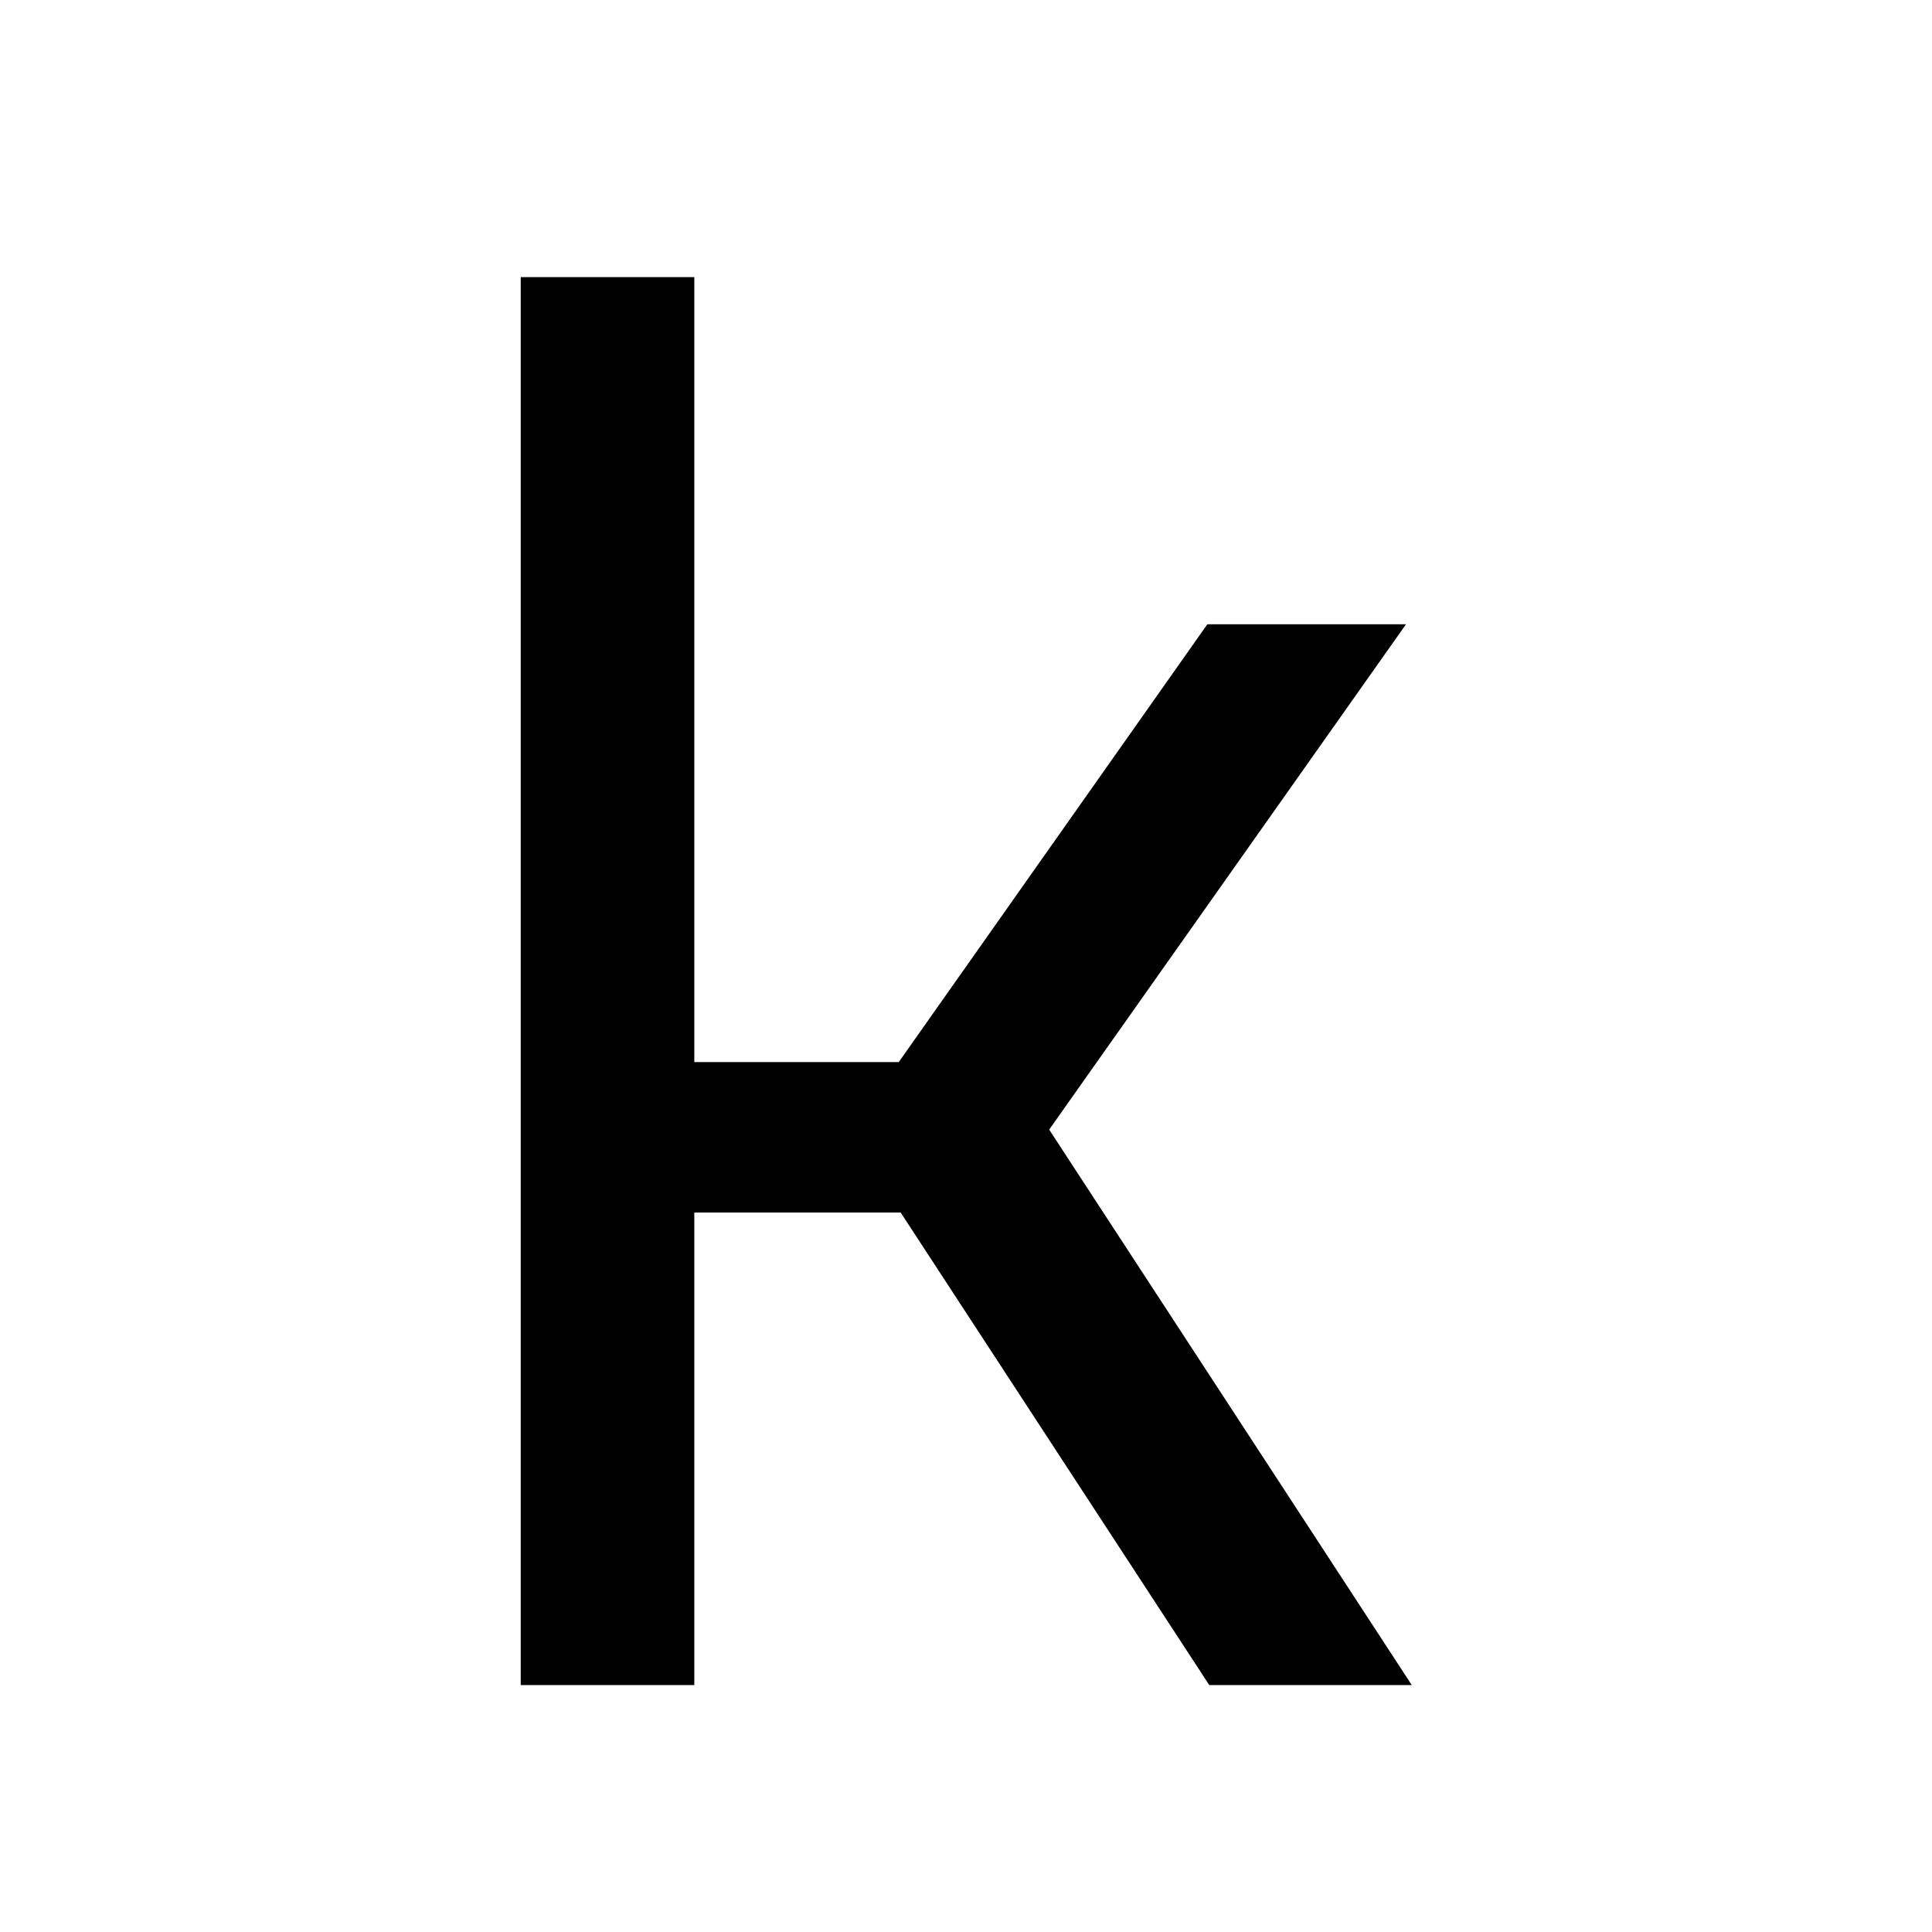
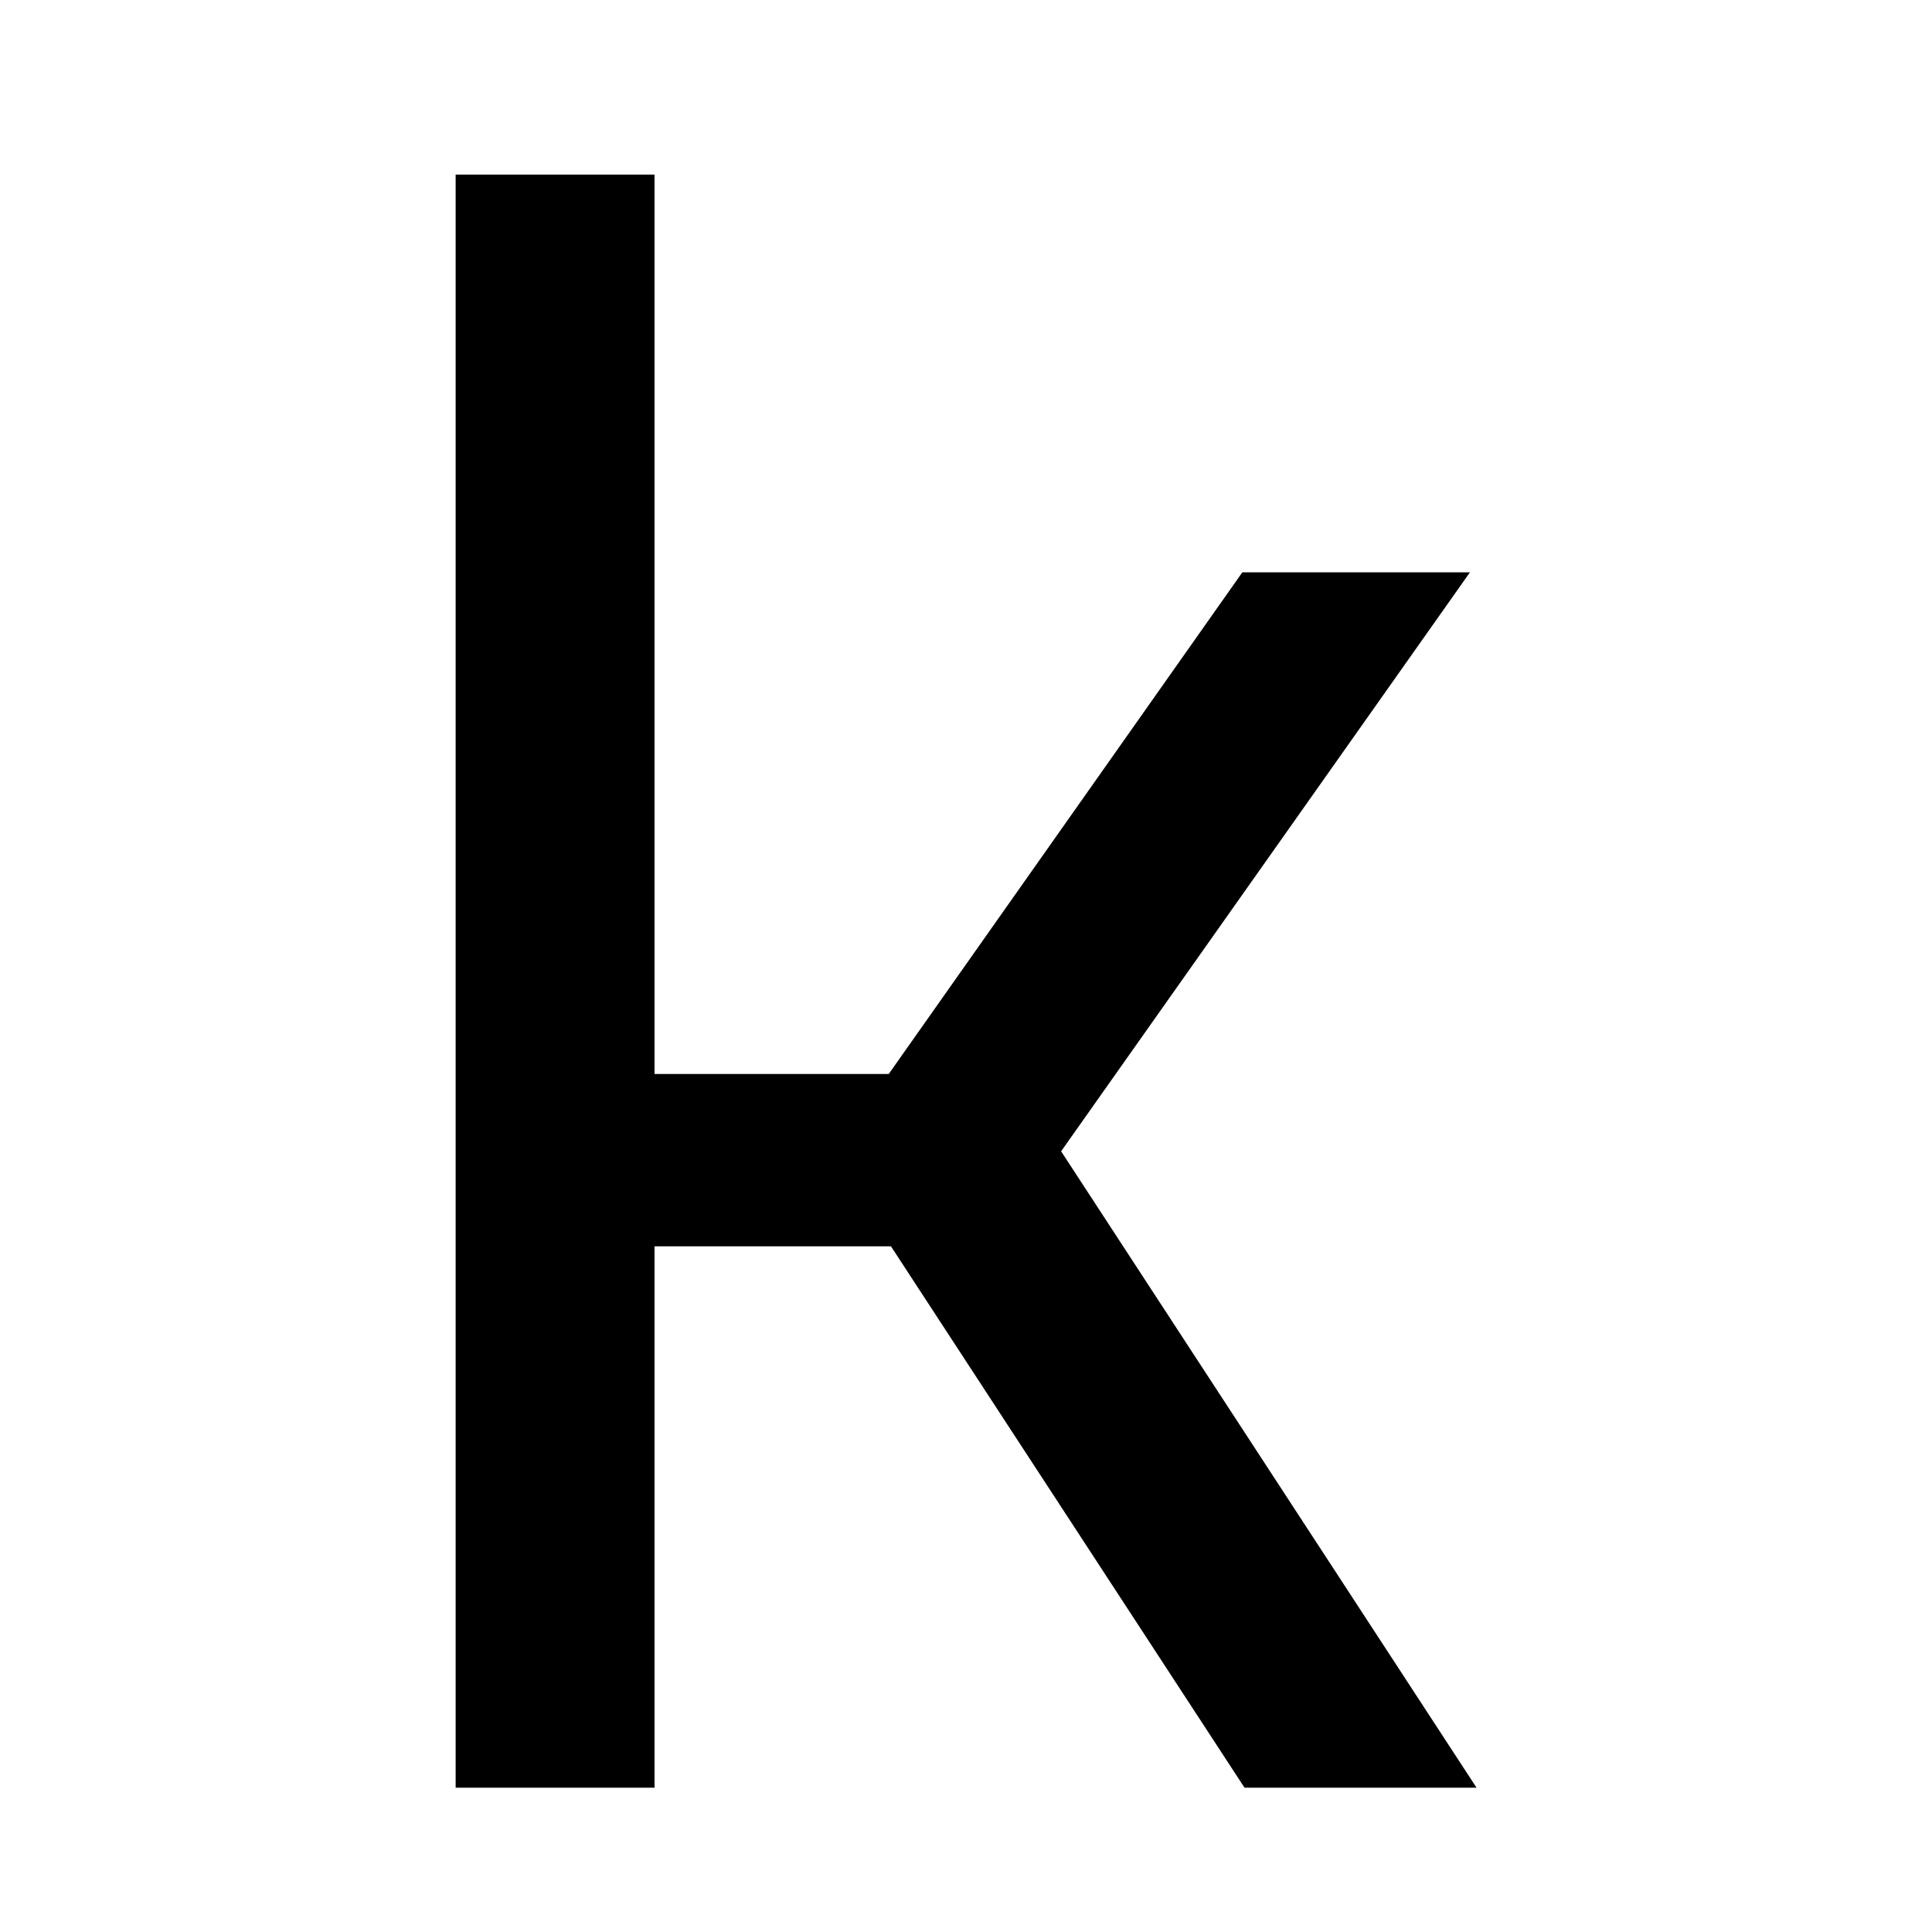
<svg xmlns="http://www.w3.org/2000/svg" viewBox="0 0 64 64">
-   <path d="M95 0V730H185V323H291L451 550H554L369 288L557 0H452L292 245H185V0Z" fill="#000" transform="translate(11.18 55.82) scale(0.06389 -0.06389)" />
+   <path d="M95 0V730H185V323H291L451 550H554L369 288L557 0H452L292 245H185V0Z" fill="#000" transform="translate(8.14 59.22) scale(0.0732 -0.0732)" />
</svg>
